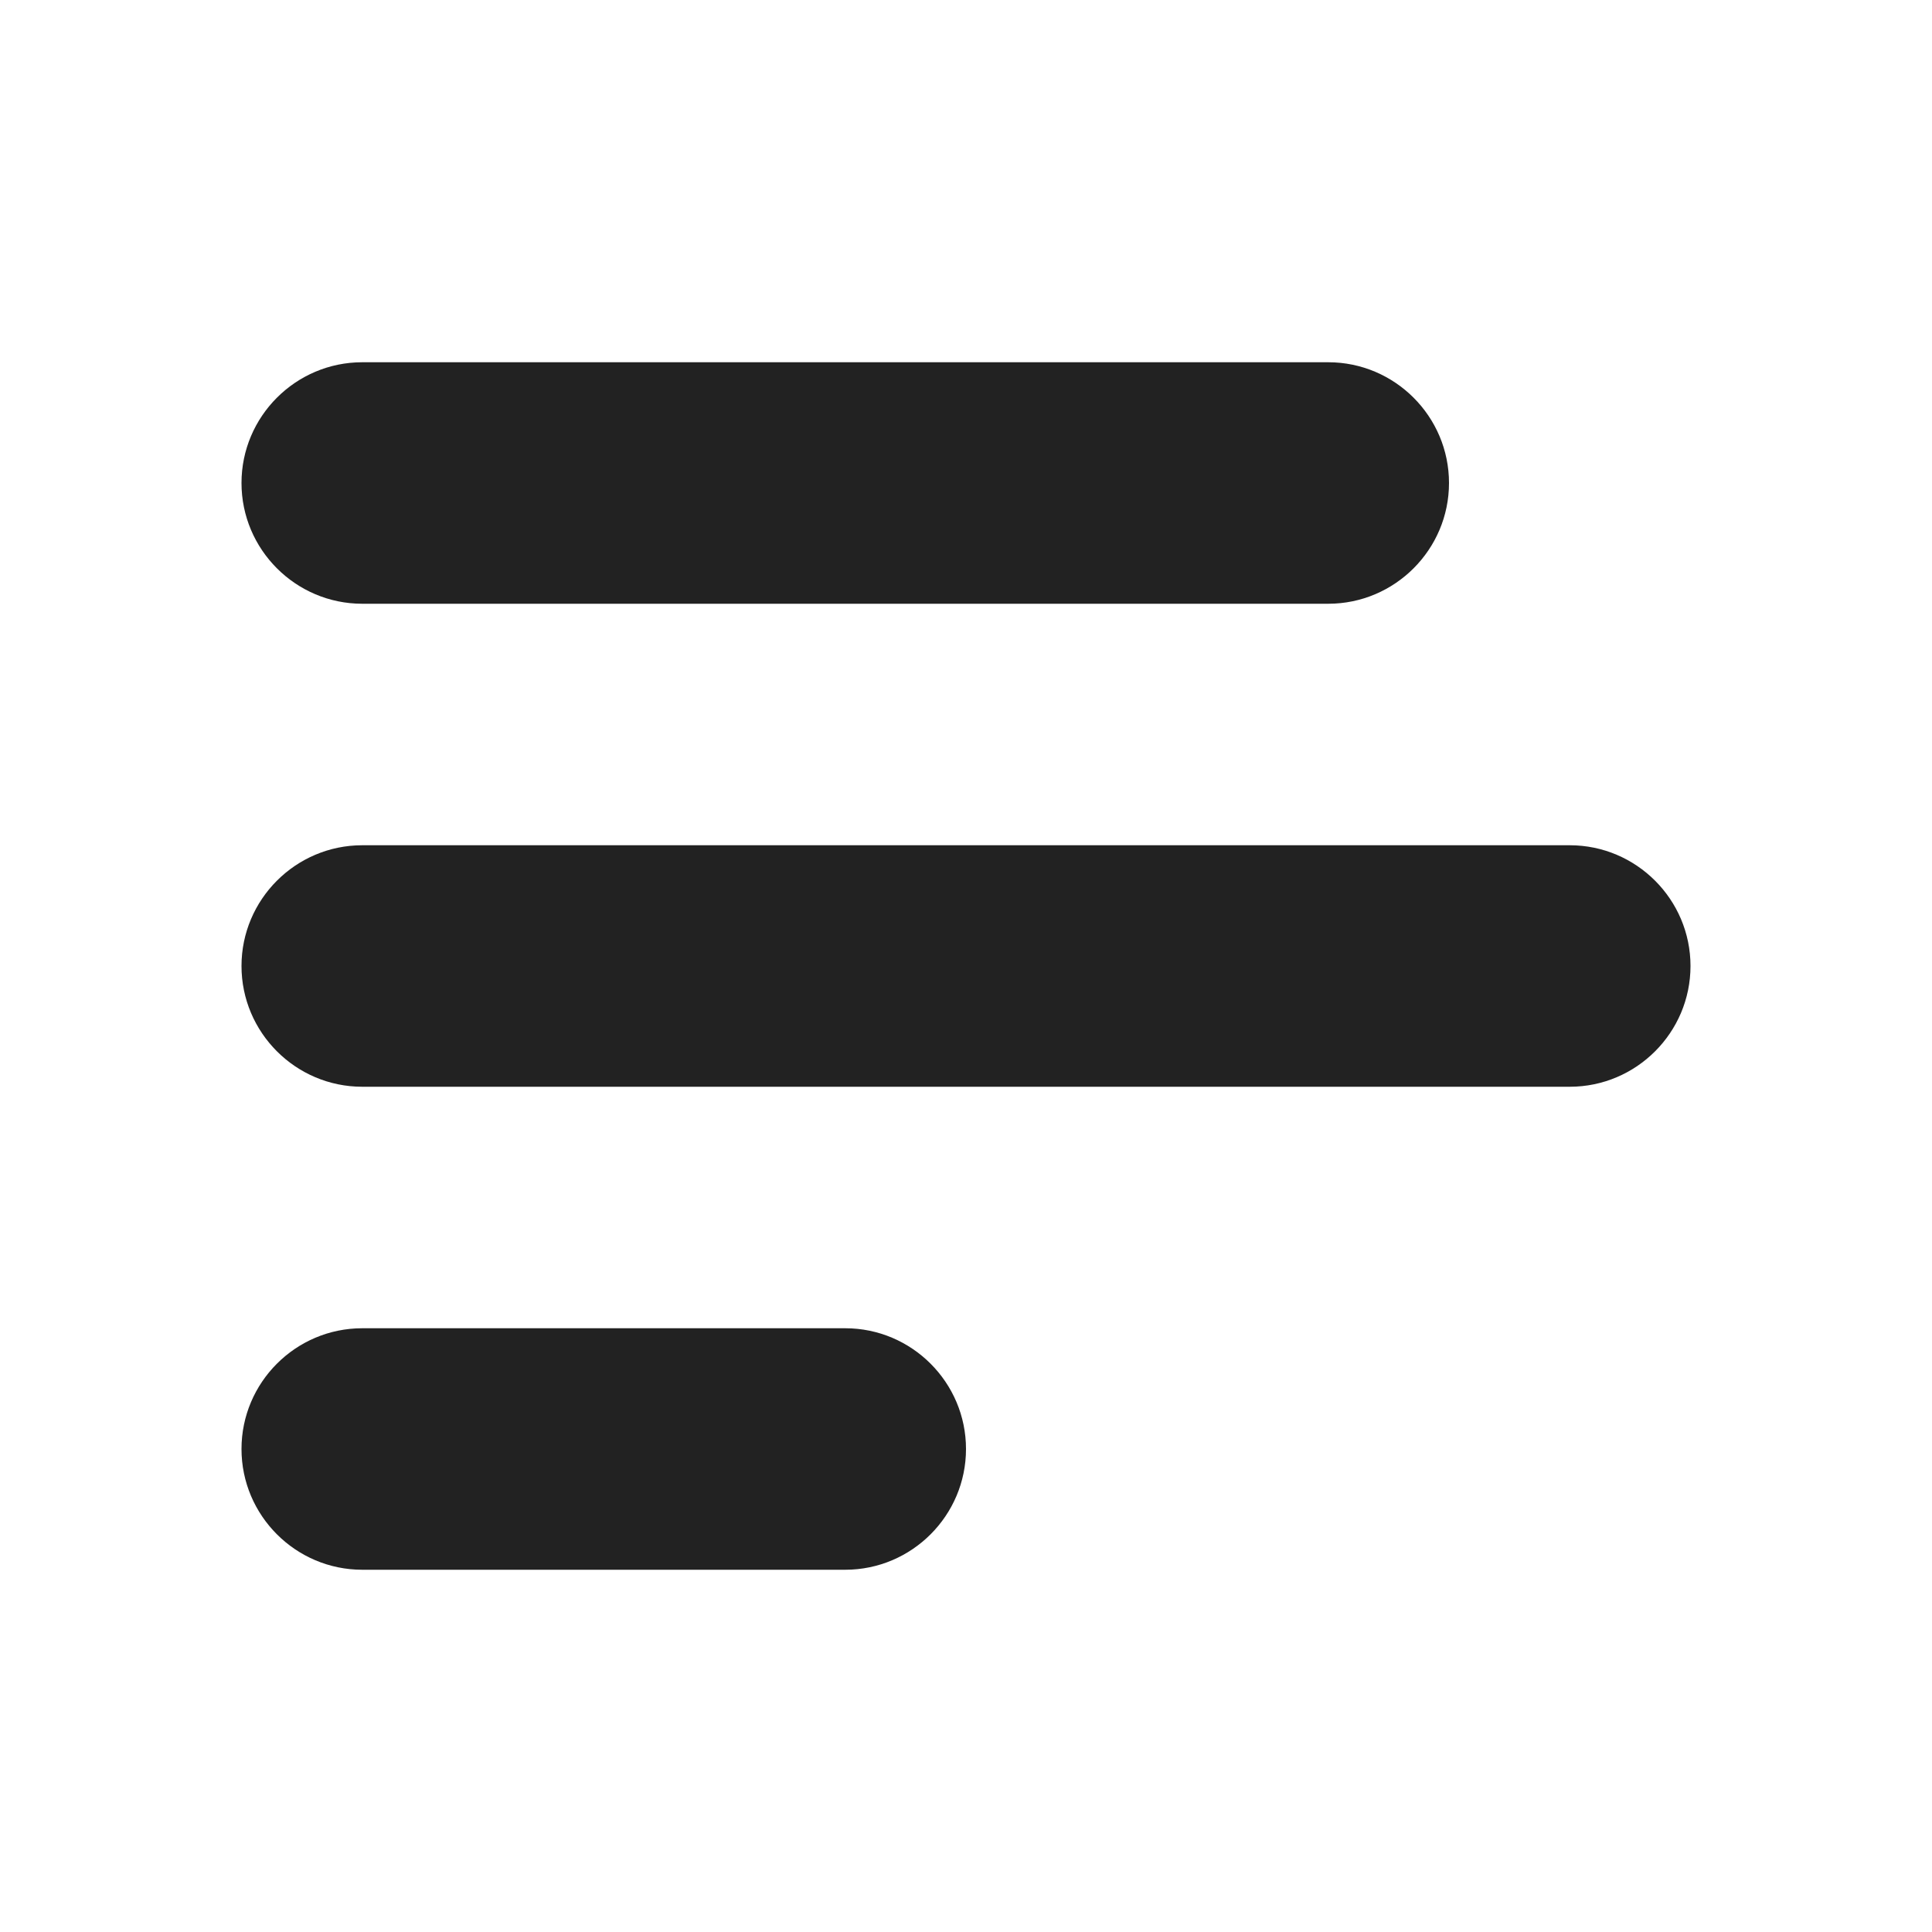
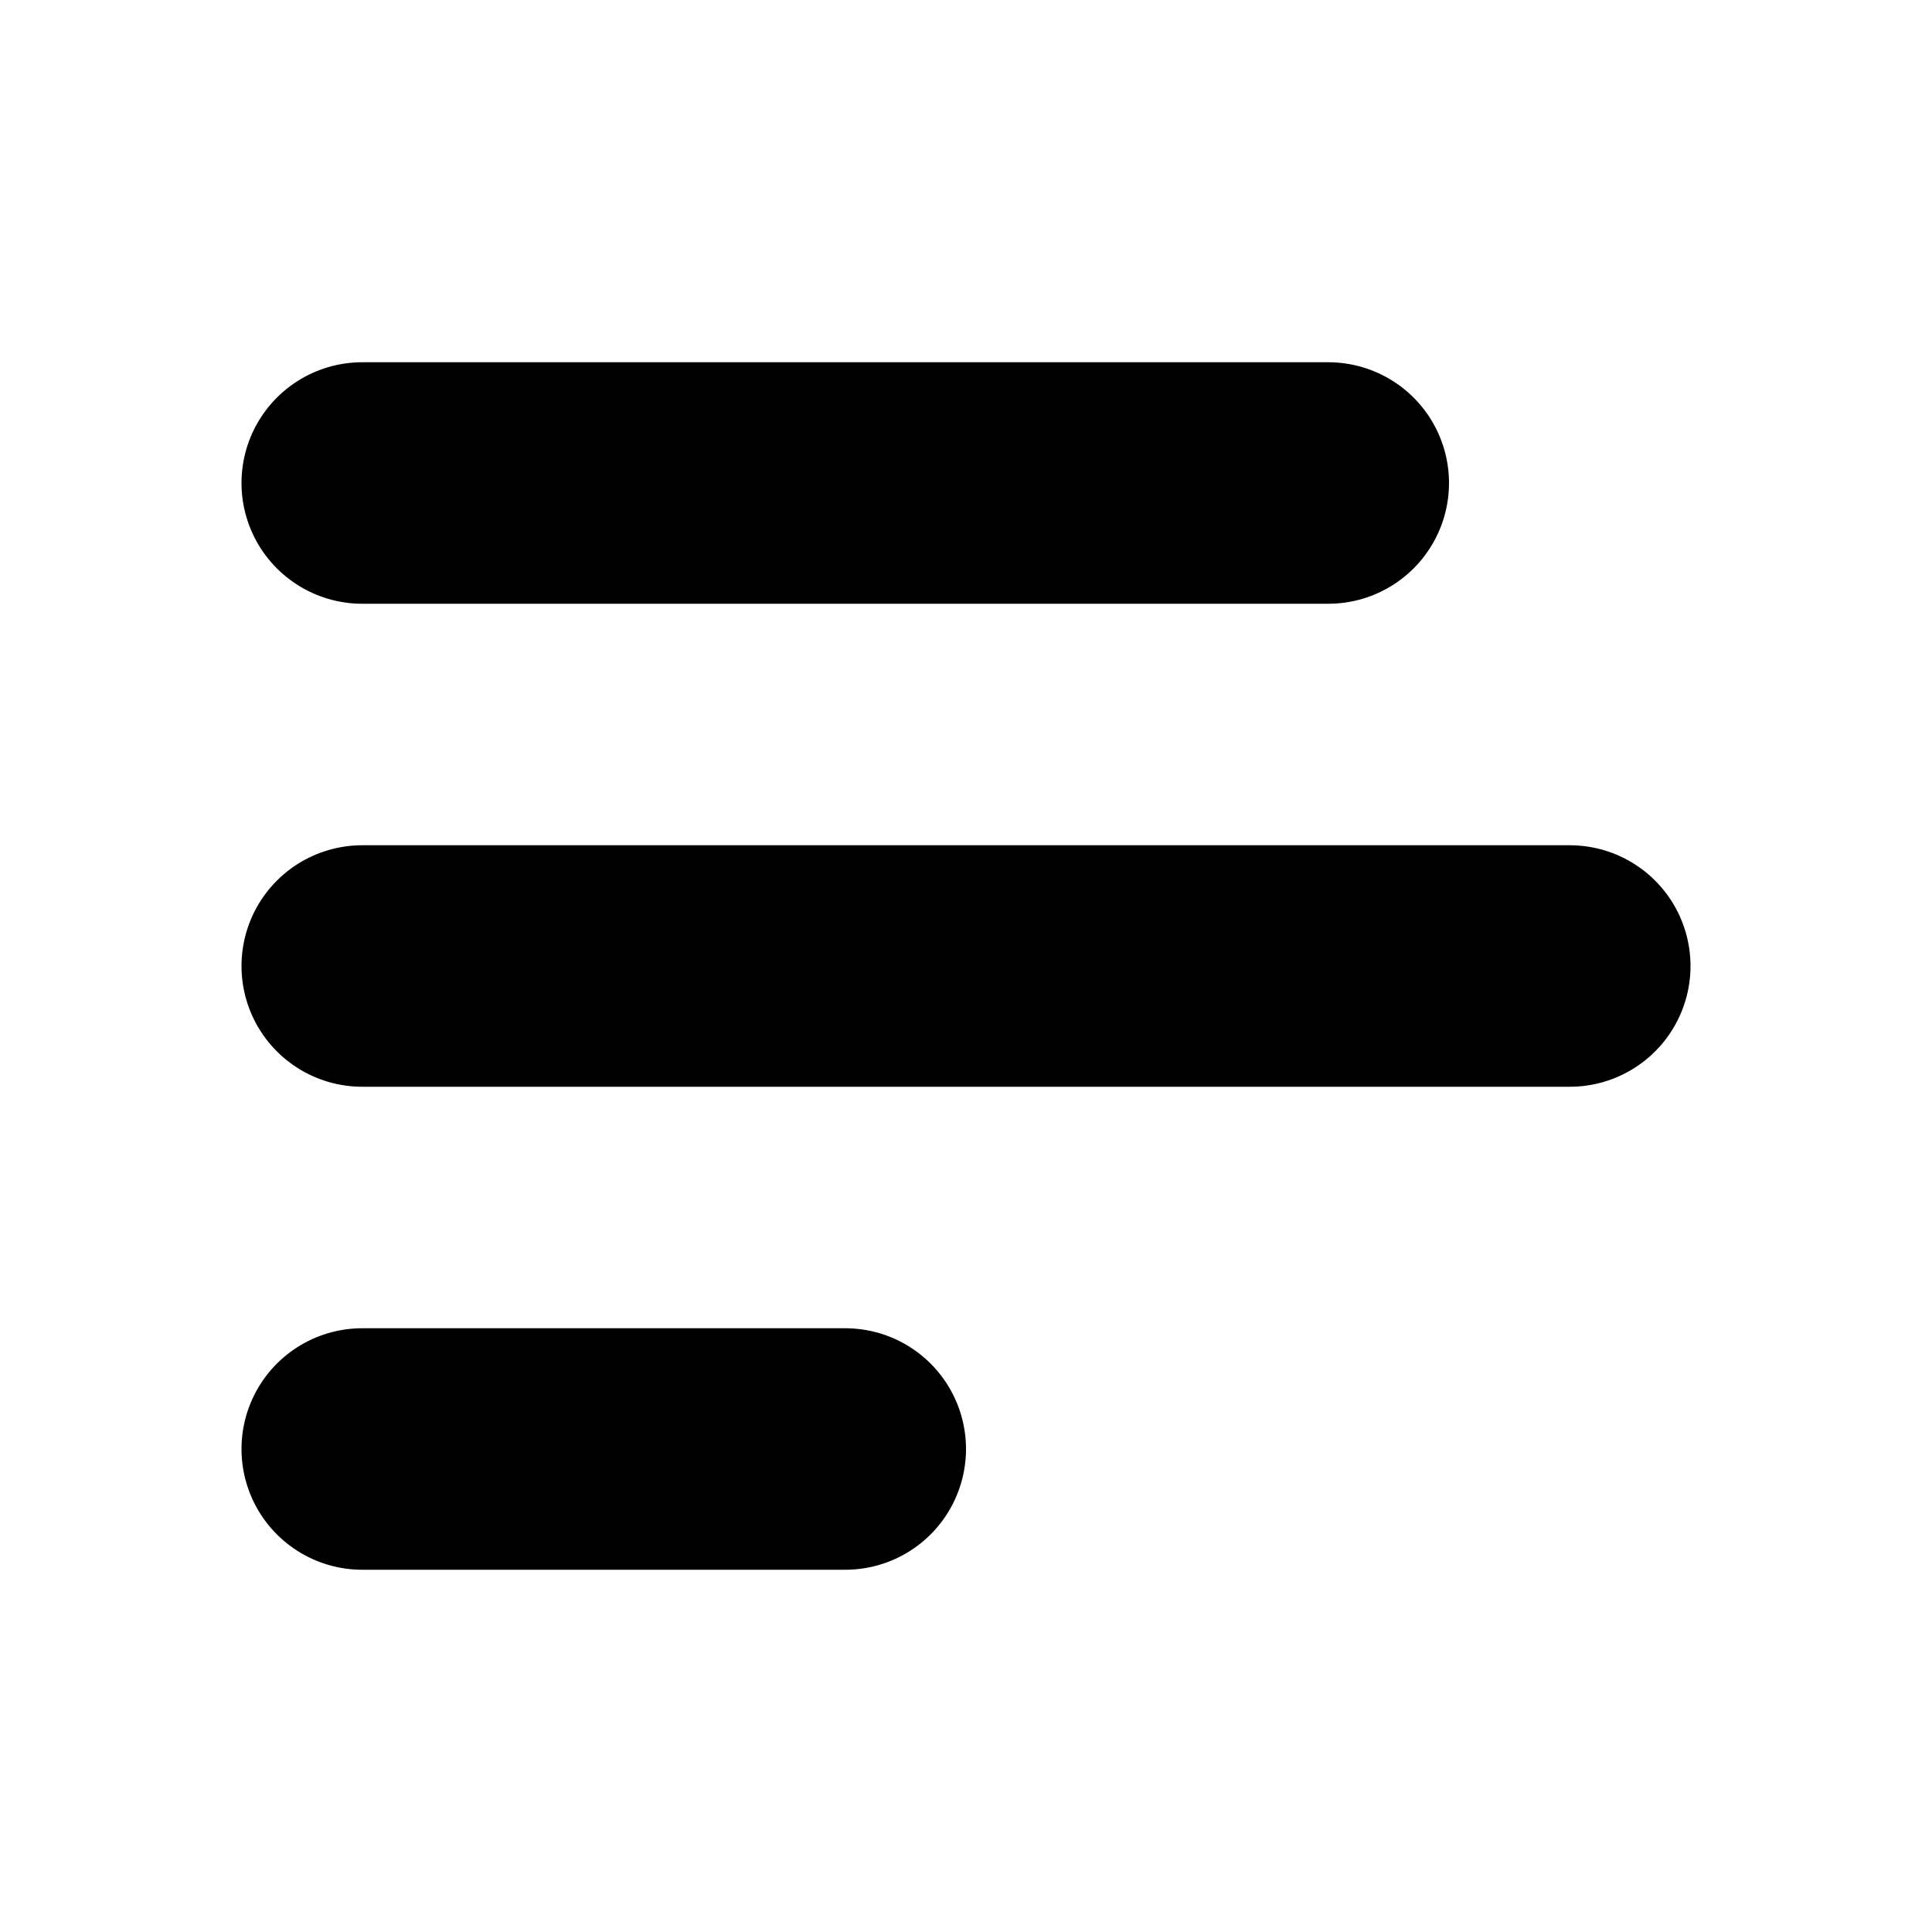
- <svg xmlns="http://www.w3.org/2000/svg" height="16px" viewBox="0 0 16 16" width="16px">
-   <g fill="#222222">
-     <path d="m 3 5 h 8 c 0.551 0 1 -0.449 1 -1 s -0.449 -1 -1 -1 h -8 c -0.551 0 -1 0.449 -1 1 s 0.449 1 1 1 z m 0 0" />
-     <path d="m 3 9 h 10 c 0.551 0 1 -0.449 1 -1 s -0.449 -1 -1 -1 h -10 c -0.551 0 -1 0.449 -1 1 s 0.449 1 1 1 z m 0 0" />
-     <path d="m 3 13 h 4 c 0.551 0 1 -0.449 1 -1 s -0.449 -1 -1 -1 h -4 c -0.551 0 -1 0.449 -1 1 s 0.449 1 1 1 z m 0 0" />
-   </g>
+ <svg xmlns="http://www.w3.org/2000/svg" xmlns:ns1="https://www.gtk.org/grappa" width="16" height="16" ns1:version="1" ns1:state="0" ns1:keywords="text-justify-left block layout adw widget-wrap-box">
+   <path id="text" fill="none" stroke="url(&quot;#gpa:foreground&quot;) rgb(0,0,0)" stroke-width="2" stroke-linecap="round" stroke-linejoin="round" d="M 3 12 L 7 12 M 13 8 L 3 8 M 3 4 L 11 4" class="transparent-fill foreground-stroke" ns1:stroke-width="0.5 2 3" ns1:stroke="foreground" ns1:fill="none">
+     </path>
</svg>
